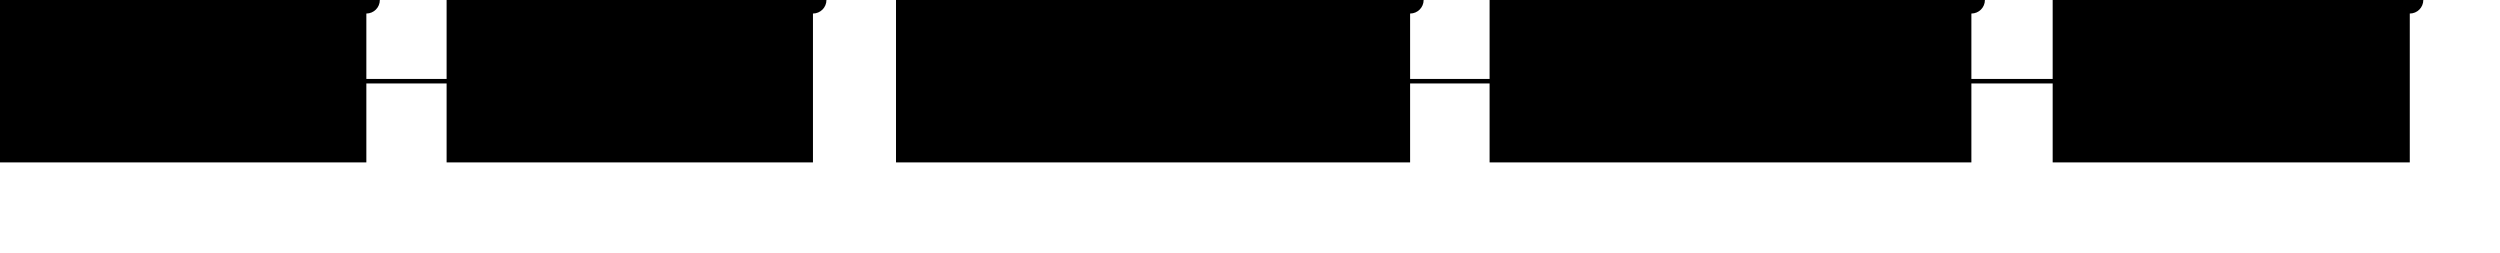
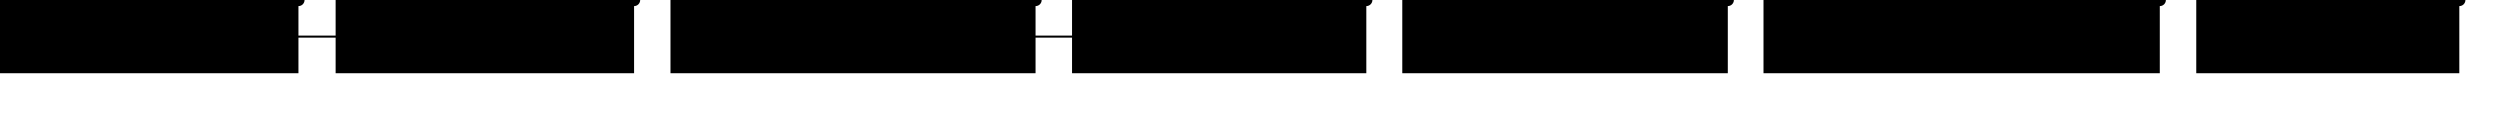
- <svg xmlns="http://www.w3.org/2000/svg" viewBox="0 0 554.18 56.00">
-   <g id="bess_01" data-comp="device-node" data-template="bess_rack" transform="translate(40.60 18.00)">
-     <rect data-region="body" x="-40.60" y="-18.00" width="81.21" height="36.00" fill="currentColor" />
-     <circle data-region="status-indicator" cx="40.60" cy="-18.00" r="3.0" />
+ <svg xmlns="http://www.w3.org/2000/svg" viewBox="0 0 1229.03 56.00">
+   <g id="bess_module_01" data-comp="device-node" data-template="bess_module" transform="translate(73.36 18.00)">
+     <rect data-region="body" x="-73.36" y="-18.00" width="146.72" height="36.00" fill="currentColor" />
+     <circle data-region="status-indicator" cx="73.36" cy="-18.00" r="3.0" />
    <text data-region="label-name" x="0" y="0" text-anchor="middle" fill="currentColor">BESS-01</text>
-     <text data-region="label-template" x="0" y="12" text-anchor="middle" fill="currentColor">bess_rack</text>
-     <rect data-region="hit-area" x="-40.60" y="-22.00" width="81.21" height="44.00" fill="transparent" />
+     <text data-region="label-template" x="0" y="12" text-anchor="middle" fill="currentColor">bess_module</text>
+     <rect data-region="hit-area" x="-73.36" y="-22.00" width="146.72" height="44.00" fill="transparent" />
  </g>
-   <g id="bess_02" data-comp="device-node" data-template="bess_rack" transform="translate(139.60 18.00)">
-     <rect data-region="body" x="-40.60" y="-18.00" width="81.21" height="36.00" fill="currentColor" />
-     <circle data-region="status-indicator" cx="40.60" cy="-18.00" r="3.0" />
+   <g id="bess_module_02" data-comp="device-node" data-template="bess_module" transform="translate(238.36 18.00)">
+     <rect data-region="body" x="-73.36" y="-18.00" width="146.72" height="36.00" fill="currentColor" />
+     <circle data-region="status-indicator" cx="73.36" cy="-18.00" r="3.0" />
    <text data-region="label-name" x="0" y="0" text-anchor="middle" fill="currentColor">BESS-02</text>
-     <text data-region="label-template" x="0" y="12" text-anchor="middle" fill="currentColor">bess_rack</text>
-     <rect data-region="hit-area" x="-40.60" y="-22.00" width="81.21" height="44.00" fill="transparent" />
+     <text data-region="label-template" x="0" y="12" text-anchor="middle" fill="currentColor">bess_module</text>
+     <rect data-region="hit-area" x="-73.36" y="-22.00" width="146.72" height="44.00" fill="transparent" />
  </g>
-   <g id="compute_01" data-comp="device-node" data-template="compute_pod" transform="translate(255.60 18.00)">
-     <rect data-region="body" x="-56.98" y="-18.00" width="113.96" height="36.00" fill="currentColor" />
-     <circle data-region="status-indicator" cx="56.98" cy="-18.00" r="3.0" />
+   <g id="compute_module_01" data-comp="device-node" data-template="compute_module" transform="translate(419.36 18.00)">
+     <rect data-region="body" x="-89.74" y="-18.00" width="179.47" height="36.00" fill="currentColor" />
+     <circle data-region="status-indicator" cx="89.74" cy="-18.00" r="3.0" />
    <text data-region="label-name" x="0" y="0" text-anchor="middle" fill="currentColor">ARC-COMPUTE-01</text>
-     <text data-region="label-template" x="0" y="12" text-anchor="middle" fill="currentColor">compute_pod</text>
-     <rect data-region="hit-area" x="-56.98" y="-22.00" width="113.96" height="44.00" fill="transparent" />
+     <text data-region="label-template" x="0" y="12" text-anchor="middle" fill="currentColor">compute_module</text>
+     <rect data-region="hit-area" x="-89.74" y="-22.00" width="179.47" height="44.00" fill="transparent" />
  </g>
-   <g id="thermal_01" data-comp="device-node" data-template="cdu" transform="translate(383.60 18.00)">
-     <rect data-region="body" x="-53.40" y="-18.00" width="106.80" height="36.00" fill="currentColor" />
-     <circle data-region="status-indicator" cx="53.40" cy="-18.00" r="3.0" />
-     <text data-region="label-name" x="0" y="0" text-anchor="middle" fill="currentColor">CDU-01</text>
-     <text data-region="label-template" x="0" y="12" text-anchor="middle" fill="currentColor">cdu</text>
-     <rect data-region="hit-area" x="-53.40" y="-22.00" width="106.80" height="44.00" fill="transparent" />
+   <g id="grid_module_01" data-comp="device-node" data-template="grid_module" transform="translate(599.36 18.00)">
+     <rect data-region="body" x="-72.33" y="-18.00" width="144.67" height="36.00" fill="currentColor" />
+     <circle data-region="status-indicator" cx="72.33" cy="-18.00" r="3.0" />
+     <text data-region="label-name" x="0" y="0" text-anchor="middle" fill="currentColor">Grid Module</text>
+     <text data-region="label-template" x="0" y="12" text-anchor="middle" fill="currentColor">grid_module</text>
+     <rect data-region="hit-area" x="-72.33" y="-22.00" width="144.67" height="44.00" fill="transparent" />
  </g>
-   <g id="grid_01" data-comp="device-node" data-template="grid_tap" transform="translate(494.60 18.00)">
-     <rect data-region="body" x="-39.58" y="-18.00" width="79.16" height="36.00" fill="currentColor" />
-     <circle data-region="status-indicator" cx="39.58" cy="-18.00" r="3.0" />
-     <text data-region="label-name" x="0" y="0" text-anchor="middle" fill="currentColor">Grid Tap</text>
-     <text data-region="label-template" x="0" y="12" text-anchor="middle" fill="currentColor">grid_tap</text>
-     <rect data-region="hit-area" x="-39.58" y="-22.00" width="79.16" height="44.00" fill="transparent" />
+   <g id="revenue_meter_01" data-comp="device-node" data-template="revenue_meter" transform="translate(769.39 18.00)">
+     <rect data-region="body" x="-80.01" y="-18.00" width="160.03" height="36.00" fill="currentColor" />
+     <circle data-region="status-indicator" cx="80.01" cy="-18.00" r="3.0" />
+     <text data-region="label-name" x="0" y="0" text-anchor="middle" fill="currentColor">GRD-RM-001</text>
+     <text data-region="label-template" x="0" y="12" text-anchor="middle" fill="currentColor">revenue_meter</text>
+     <rect data-region="hit-area" x="-80.01" y="-22.00" width="160.03" height="44.00" fill="transparent" />
  </g>
-   <path id="bus_dc_bus_1" data-comp="bus" data-bus-type="dc" d="M 40.60 18.00 L 139.60 18.00" fill="none" stroke="currentColor" />
-   <path id="bus_ac_bus_1" data-comp="bus" data-bus-type="ac" d="M 494.60 18.00 L 255.60 18.00" fill="none" stroke="currentColor" />
+   <g id="operating_envelope_01" data-comp="device-node" data-template="operating_envelope" transform="translate(964.37 18.00)">
+     <rect data-region="body" x="-97.41" y="-18.00" width="194.82" height="36.00" fill="currentColor" />
+     <circle data-region="status-indicator" cx="97.41" cy="-18.00" r="3.0" />
+     <text data-region="label-name" x="0" y="0" text-anchor="middle" fill="currentColor">DOE Feed</text>
+     <text data-region="label-template" x="0" y="12" text-anchor="middle" fill="currentColor">operating_envelope</text>
+     <rect data-region="hit-area" x="-97.41" y="-22.00" width="194.82" height="44.00" fill="transparent" />
+   </g>
+   <g id="line_rating_01" data-comp="device-node" data-template="line_rating" transform="translate(1144.37 18.00)">
+     <rect data-region="body" x="-64.66" y="-18.00" width="129.32" height="36.00" fill="currentColor" />
+     <circle data-region="status-indicator" cx="64.66" cy="-18.00" r="3.0" />
+     <text data-region="label-name" x="0" y="0" text-anchor="middle" fill="currentColor">DLR Feed</text>
+     <text data-region="label-template" x="0" y="12" text-anchor="middle" fill="currentColor">line_rating</text>
+     <rect data-region="hit-area" x="-64.66" y="-22.00" width="129.32" height="44.00" fill="transparent" />
+   </g>
+   <path id="bus_dc_bus_1" data-comp="bus" data-bus-type="dc" d="M 73.36 18.00 L 238.36 18.00" fill="none" stroke="currentColor" />
+   <path id="bus_ac_bus_1" data-comp="bus" data-bus-type="ac" d="M 599.36 18.00 L 419.36 18.00" fill="none" stroke="currentColor" />
</svg>
